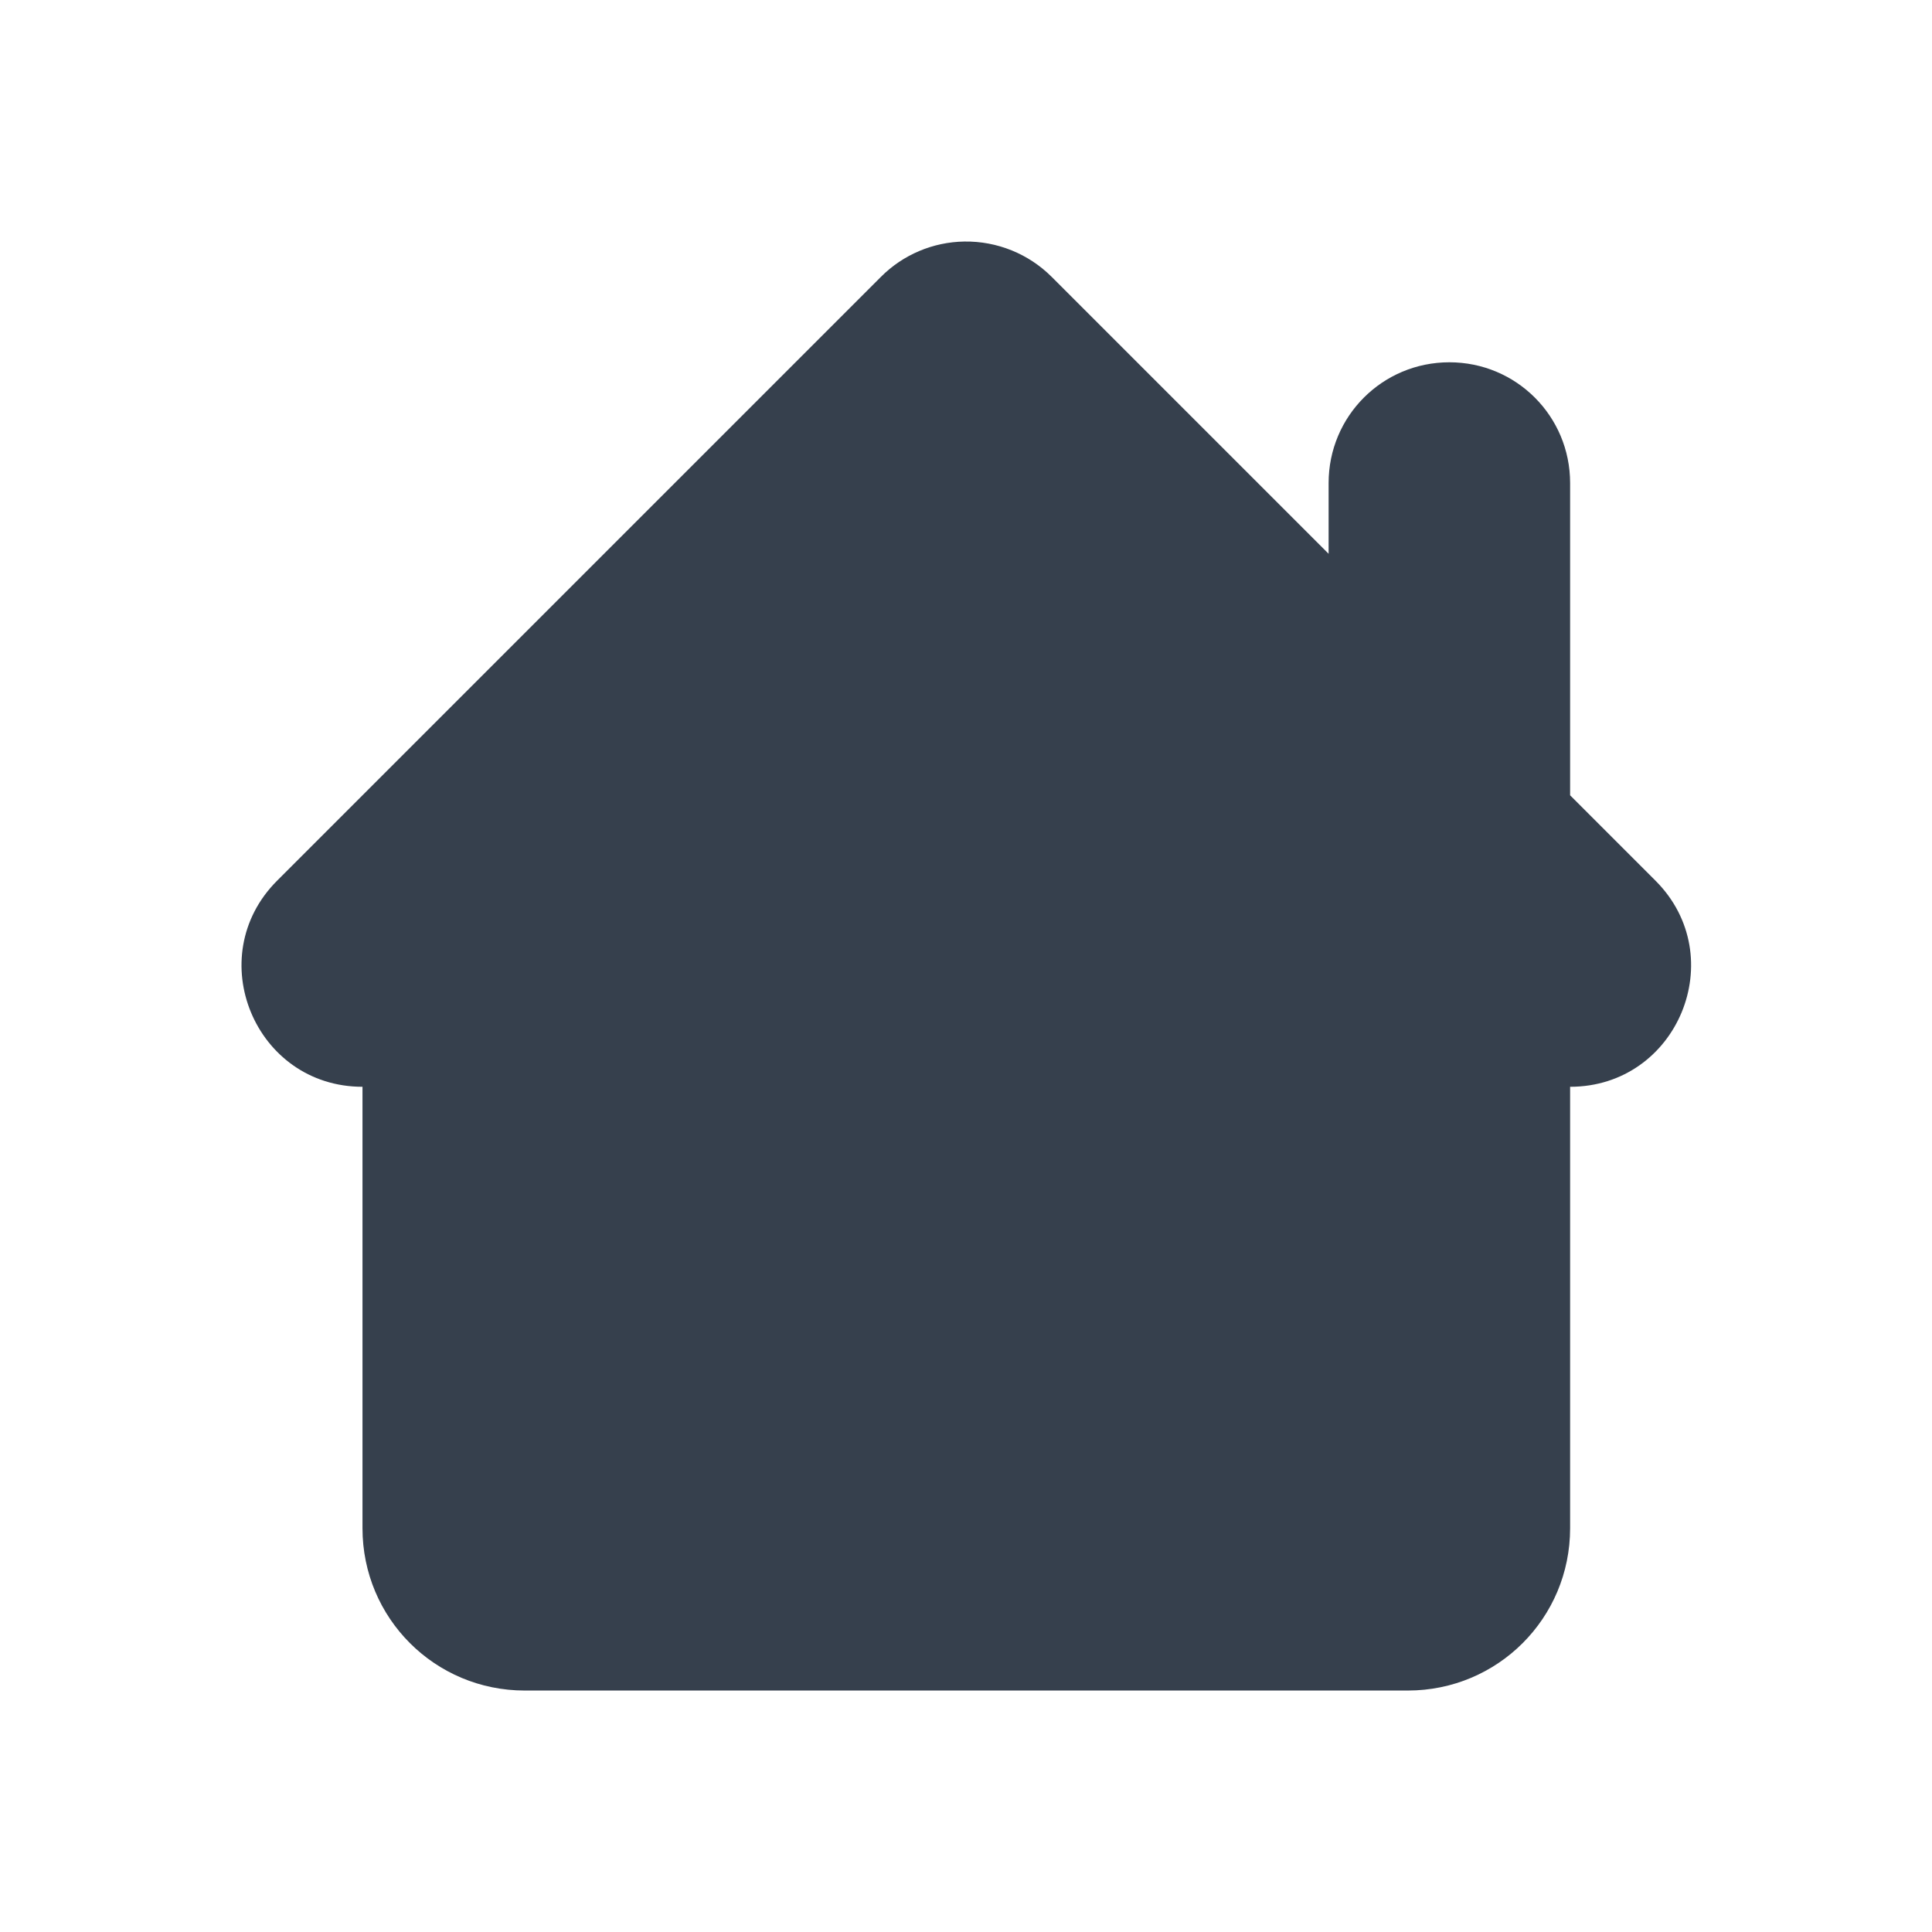
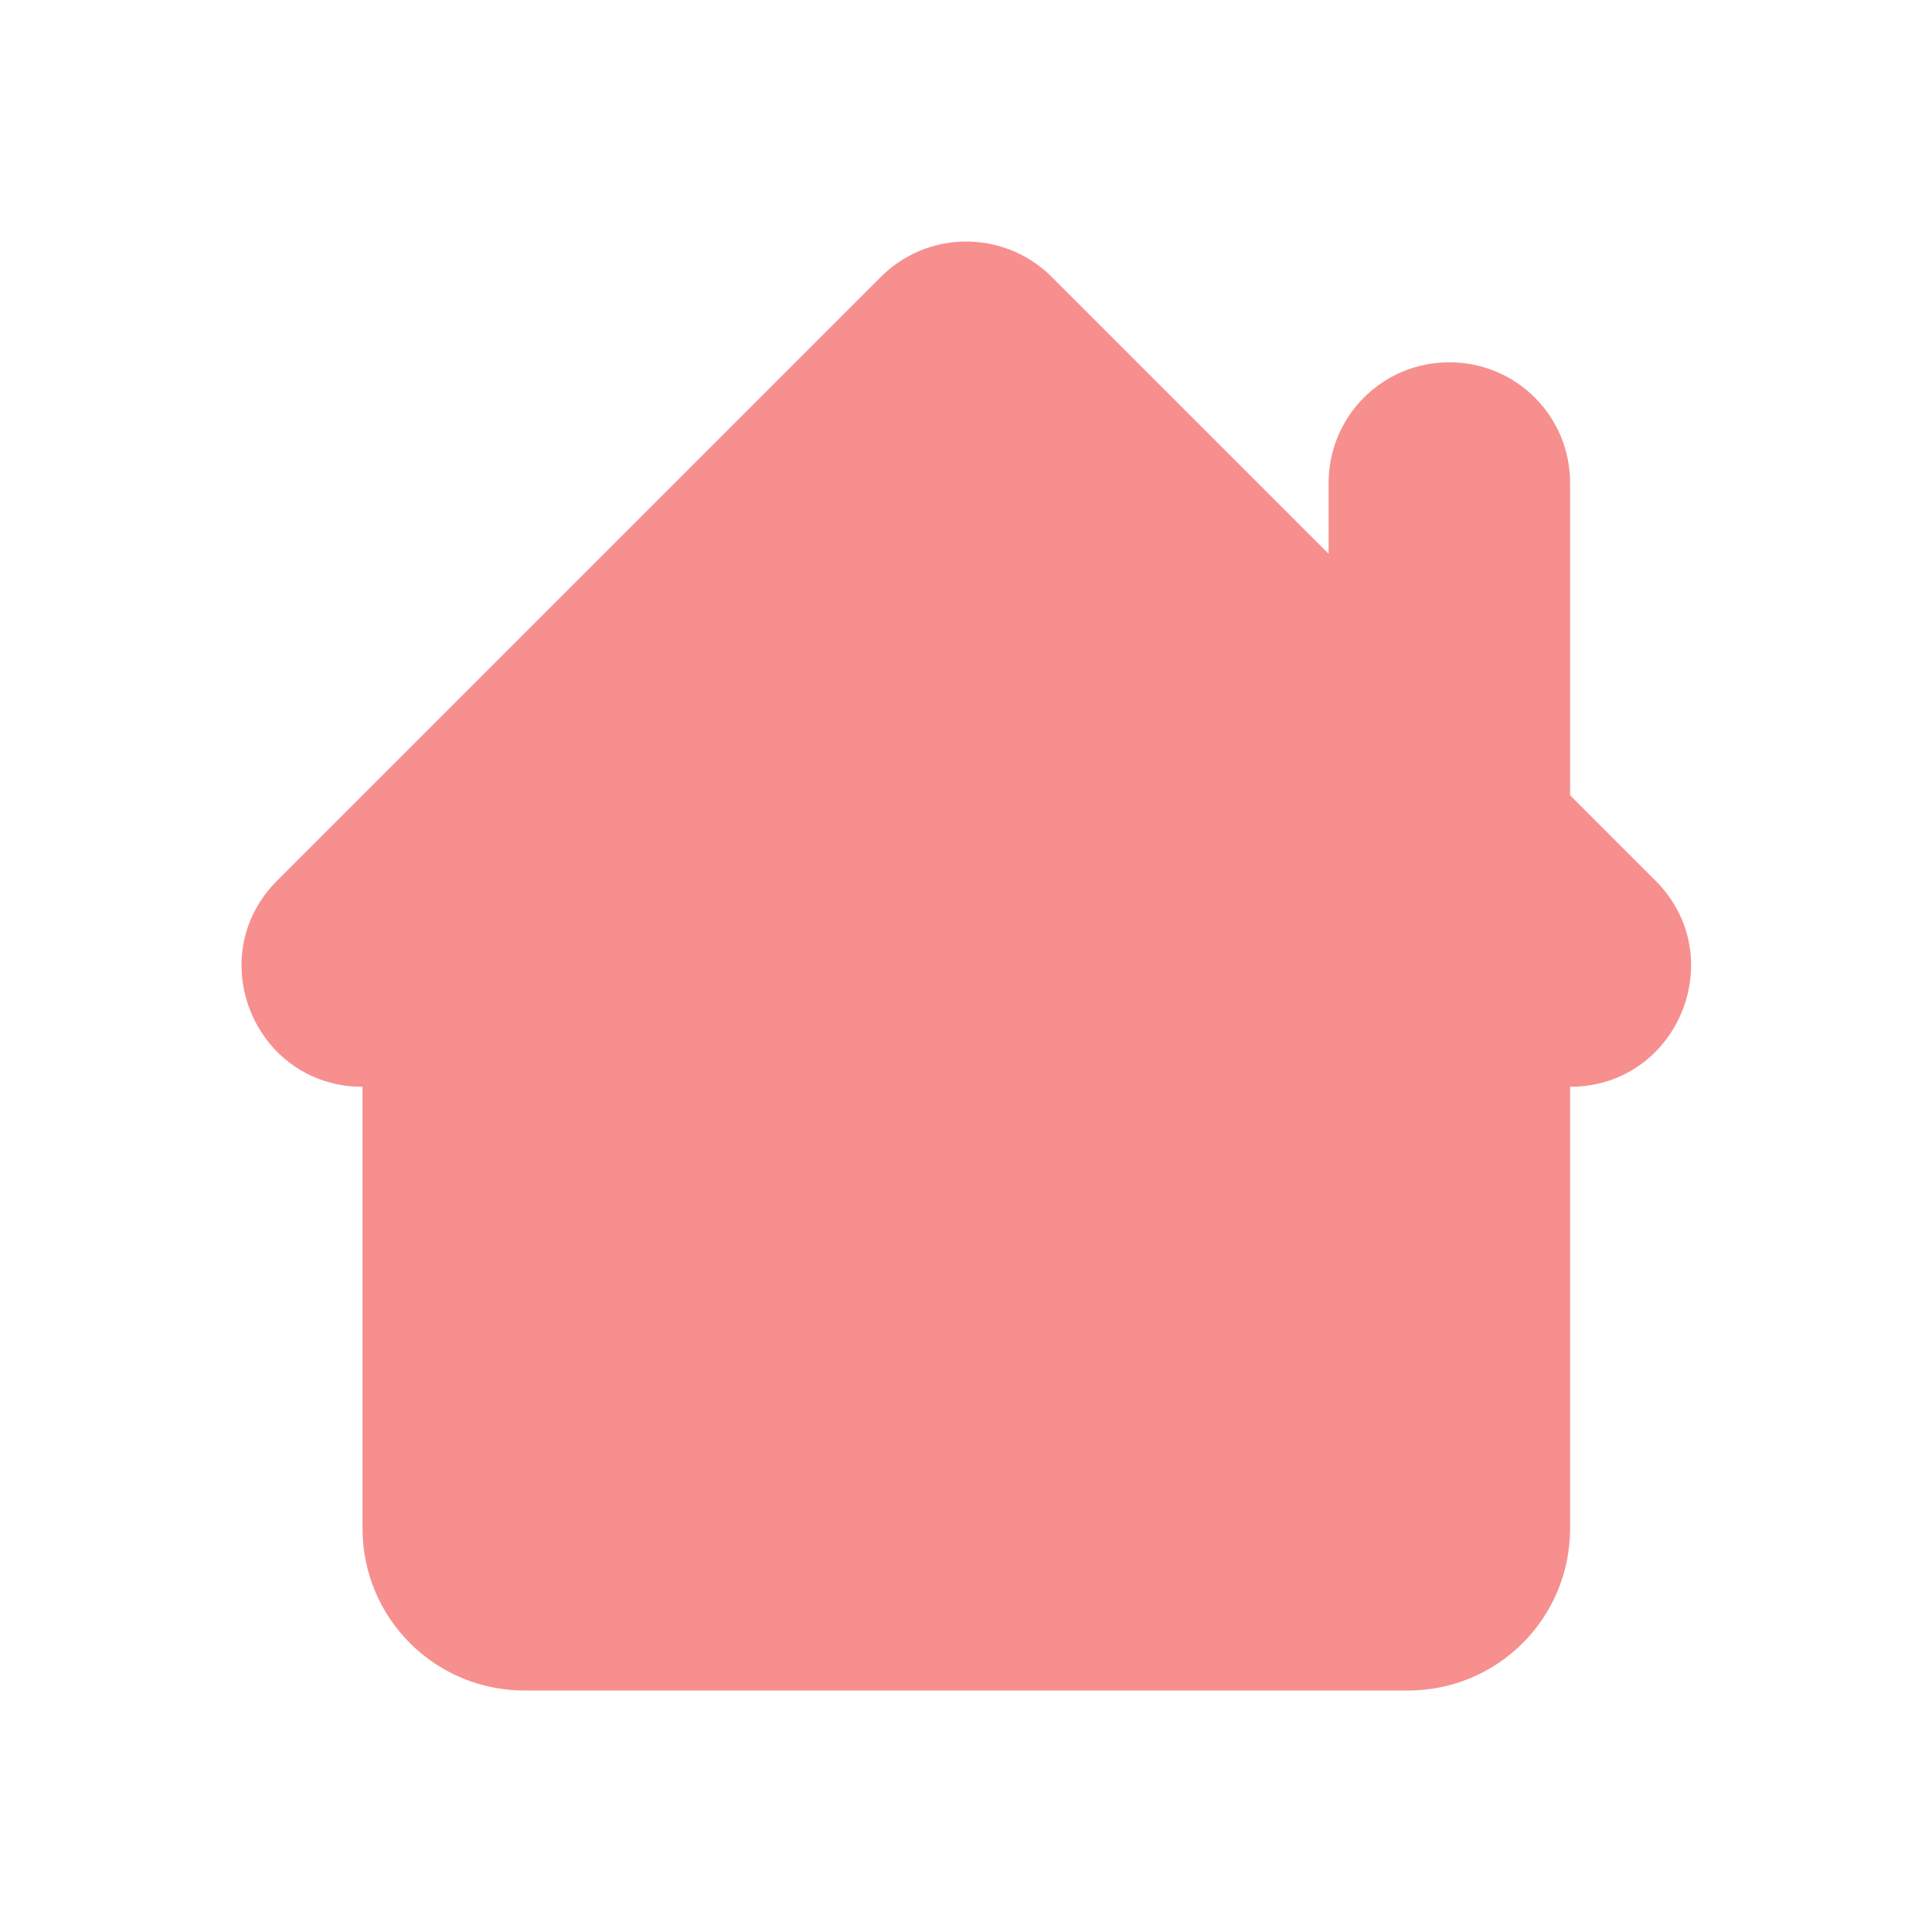
<svg xmlns="http://www.w3.org/2000/svg" height="16" viewBox="0 0 16 16" width="16">
  <defs id="defs2">
    <style type="text/css" id="current-color-scheme">
      .ColorScheme-Text {
-         color:#36404d;
+         color:#f78f8f;
      }
      </style>
  </defs>
  <path d="m7.986 294.767c-.26.004-.508.109-.691.293l-5 5c-.63.63-.184 1.707.707 1.707v3.656c0 .744.599 1.344 1.344 1.344h7.313c.744 0 1.344-.599 1.344-1.344v-3.656c.891-0 1.337-1.077.707-1.707l-.707-.707v-2.586c0-.554-.446-1-1-1-.554 0-1.0.446-1 1v .586l-2.293-2.293c-.191-.191-.452-.297-.723-.293z" fill="currentColor" transform="translate(0 -292.7667)" style="fill:currentColor;fill-opacity:1;stroke:none" class="ColorScheme-Text" />
</svg>
